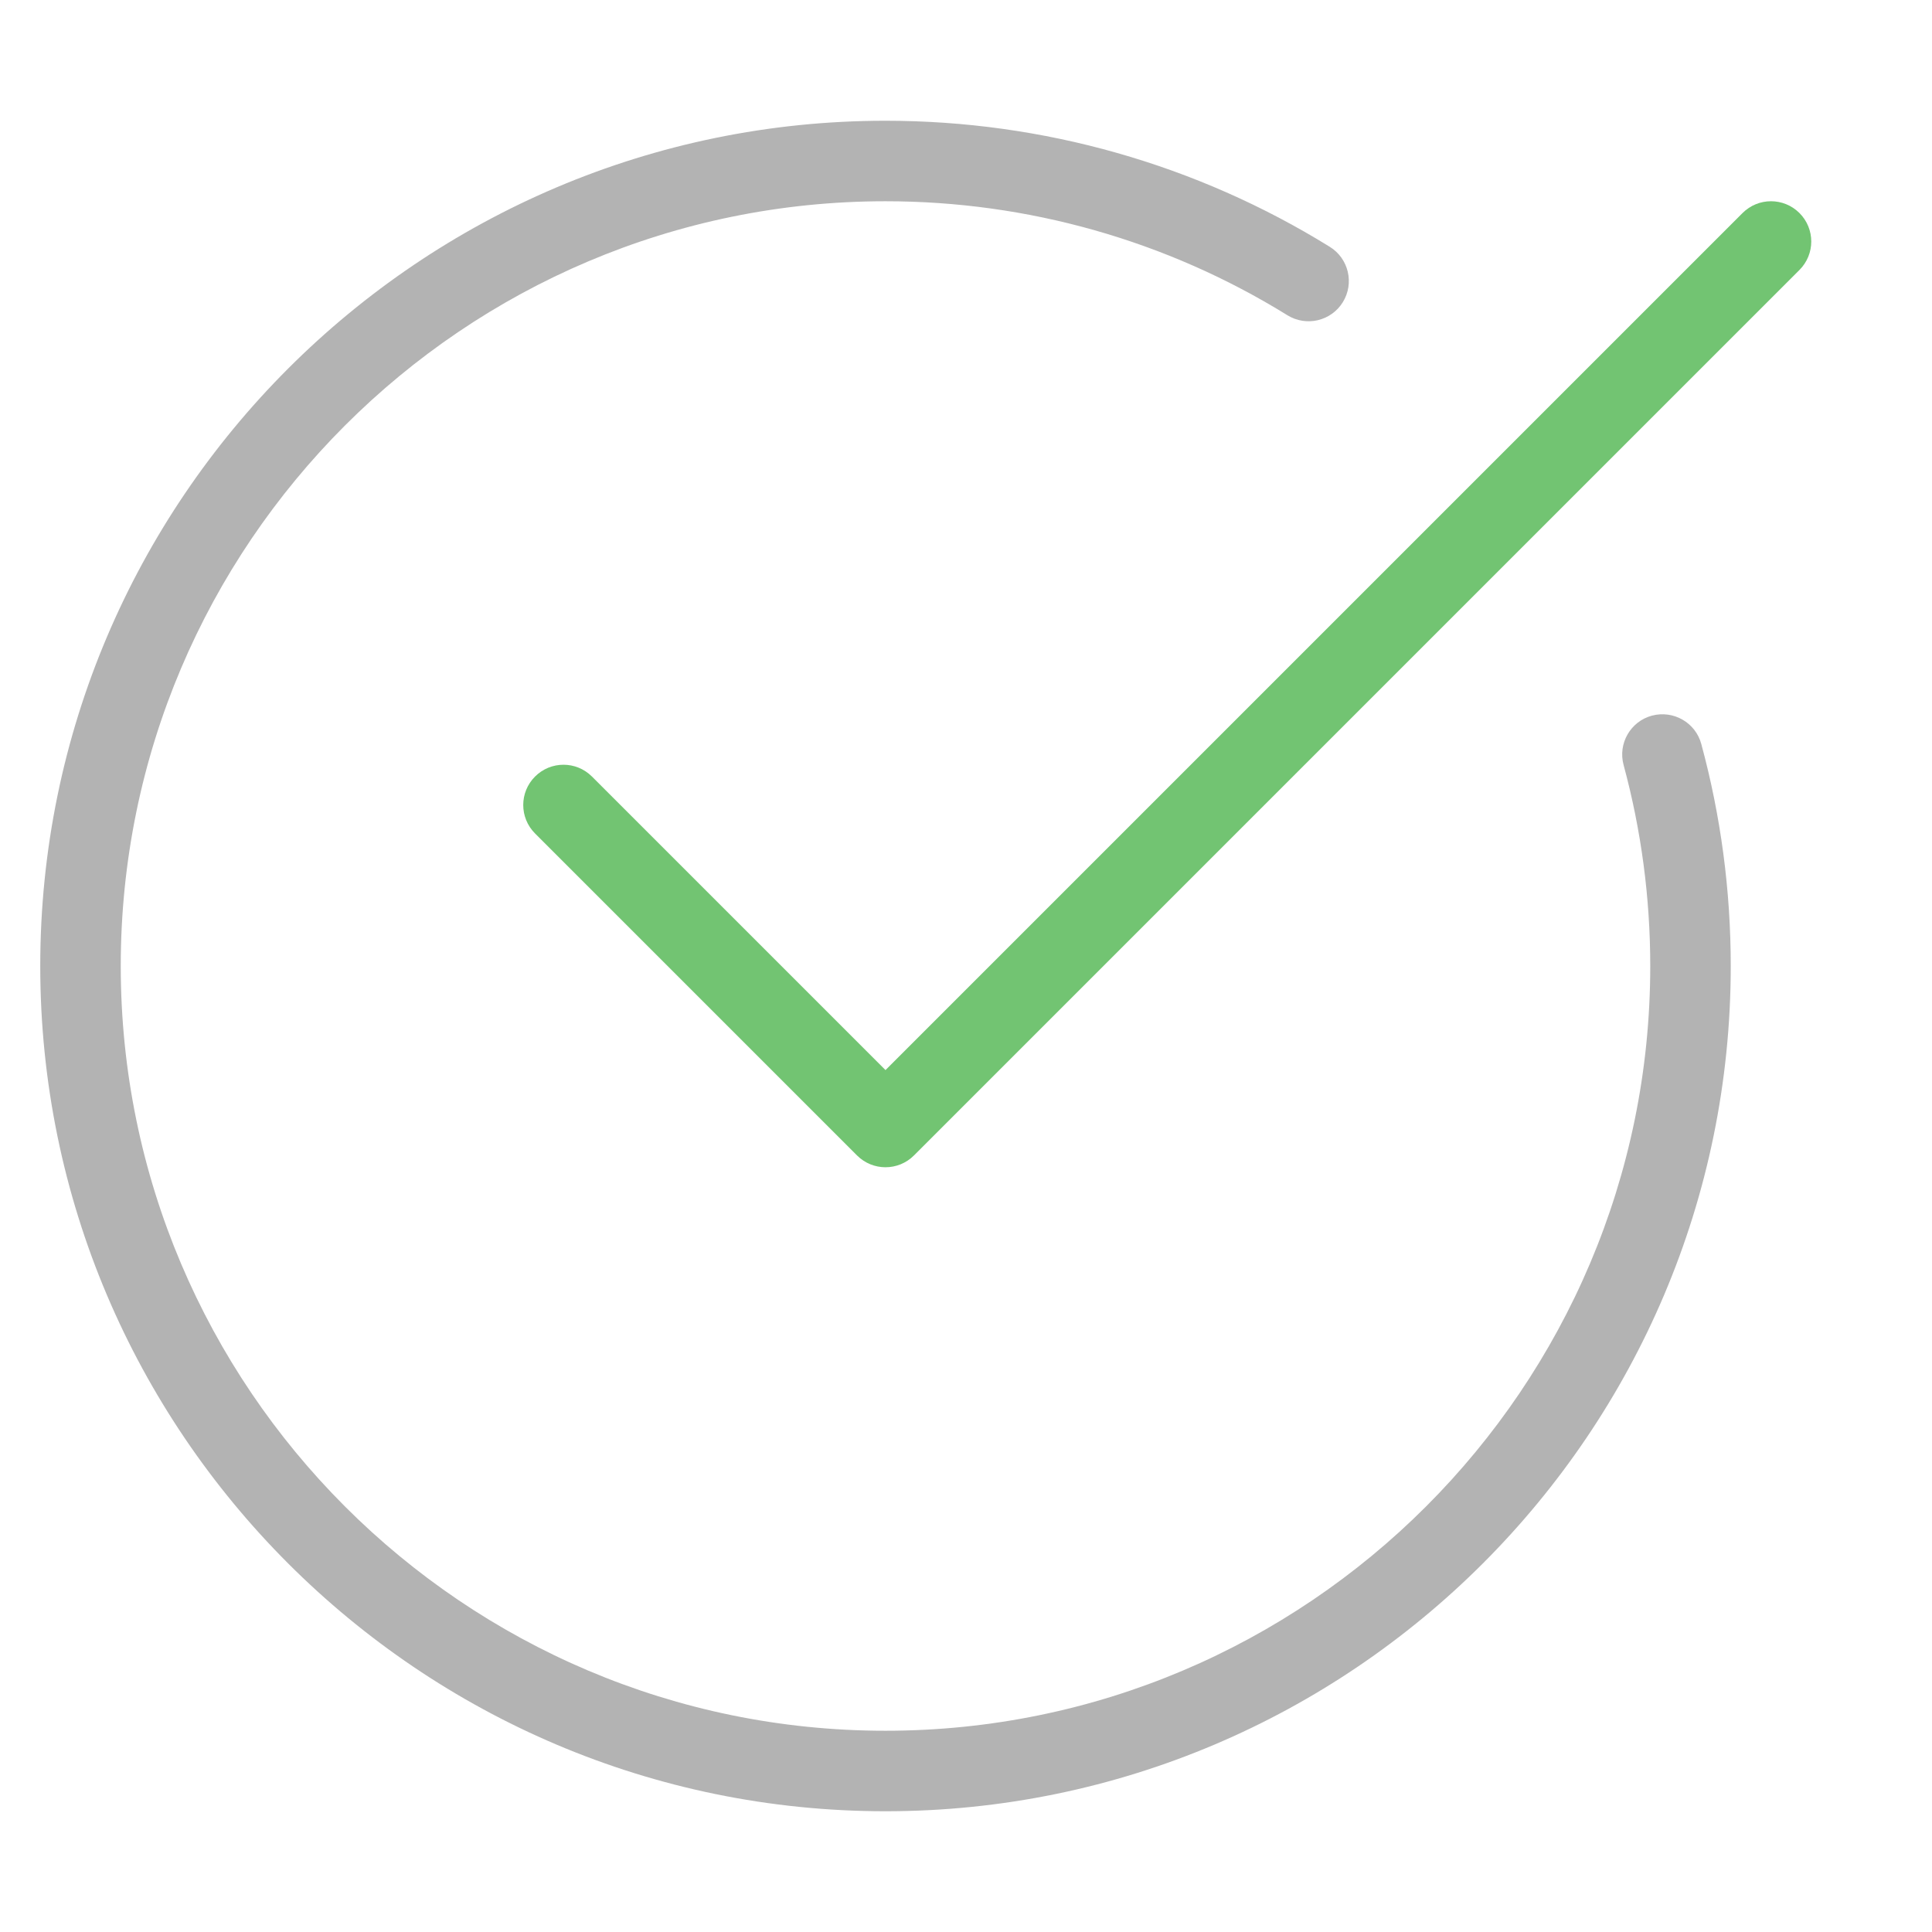
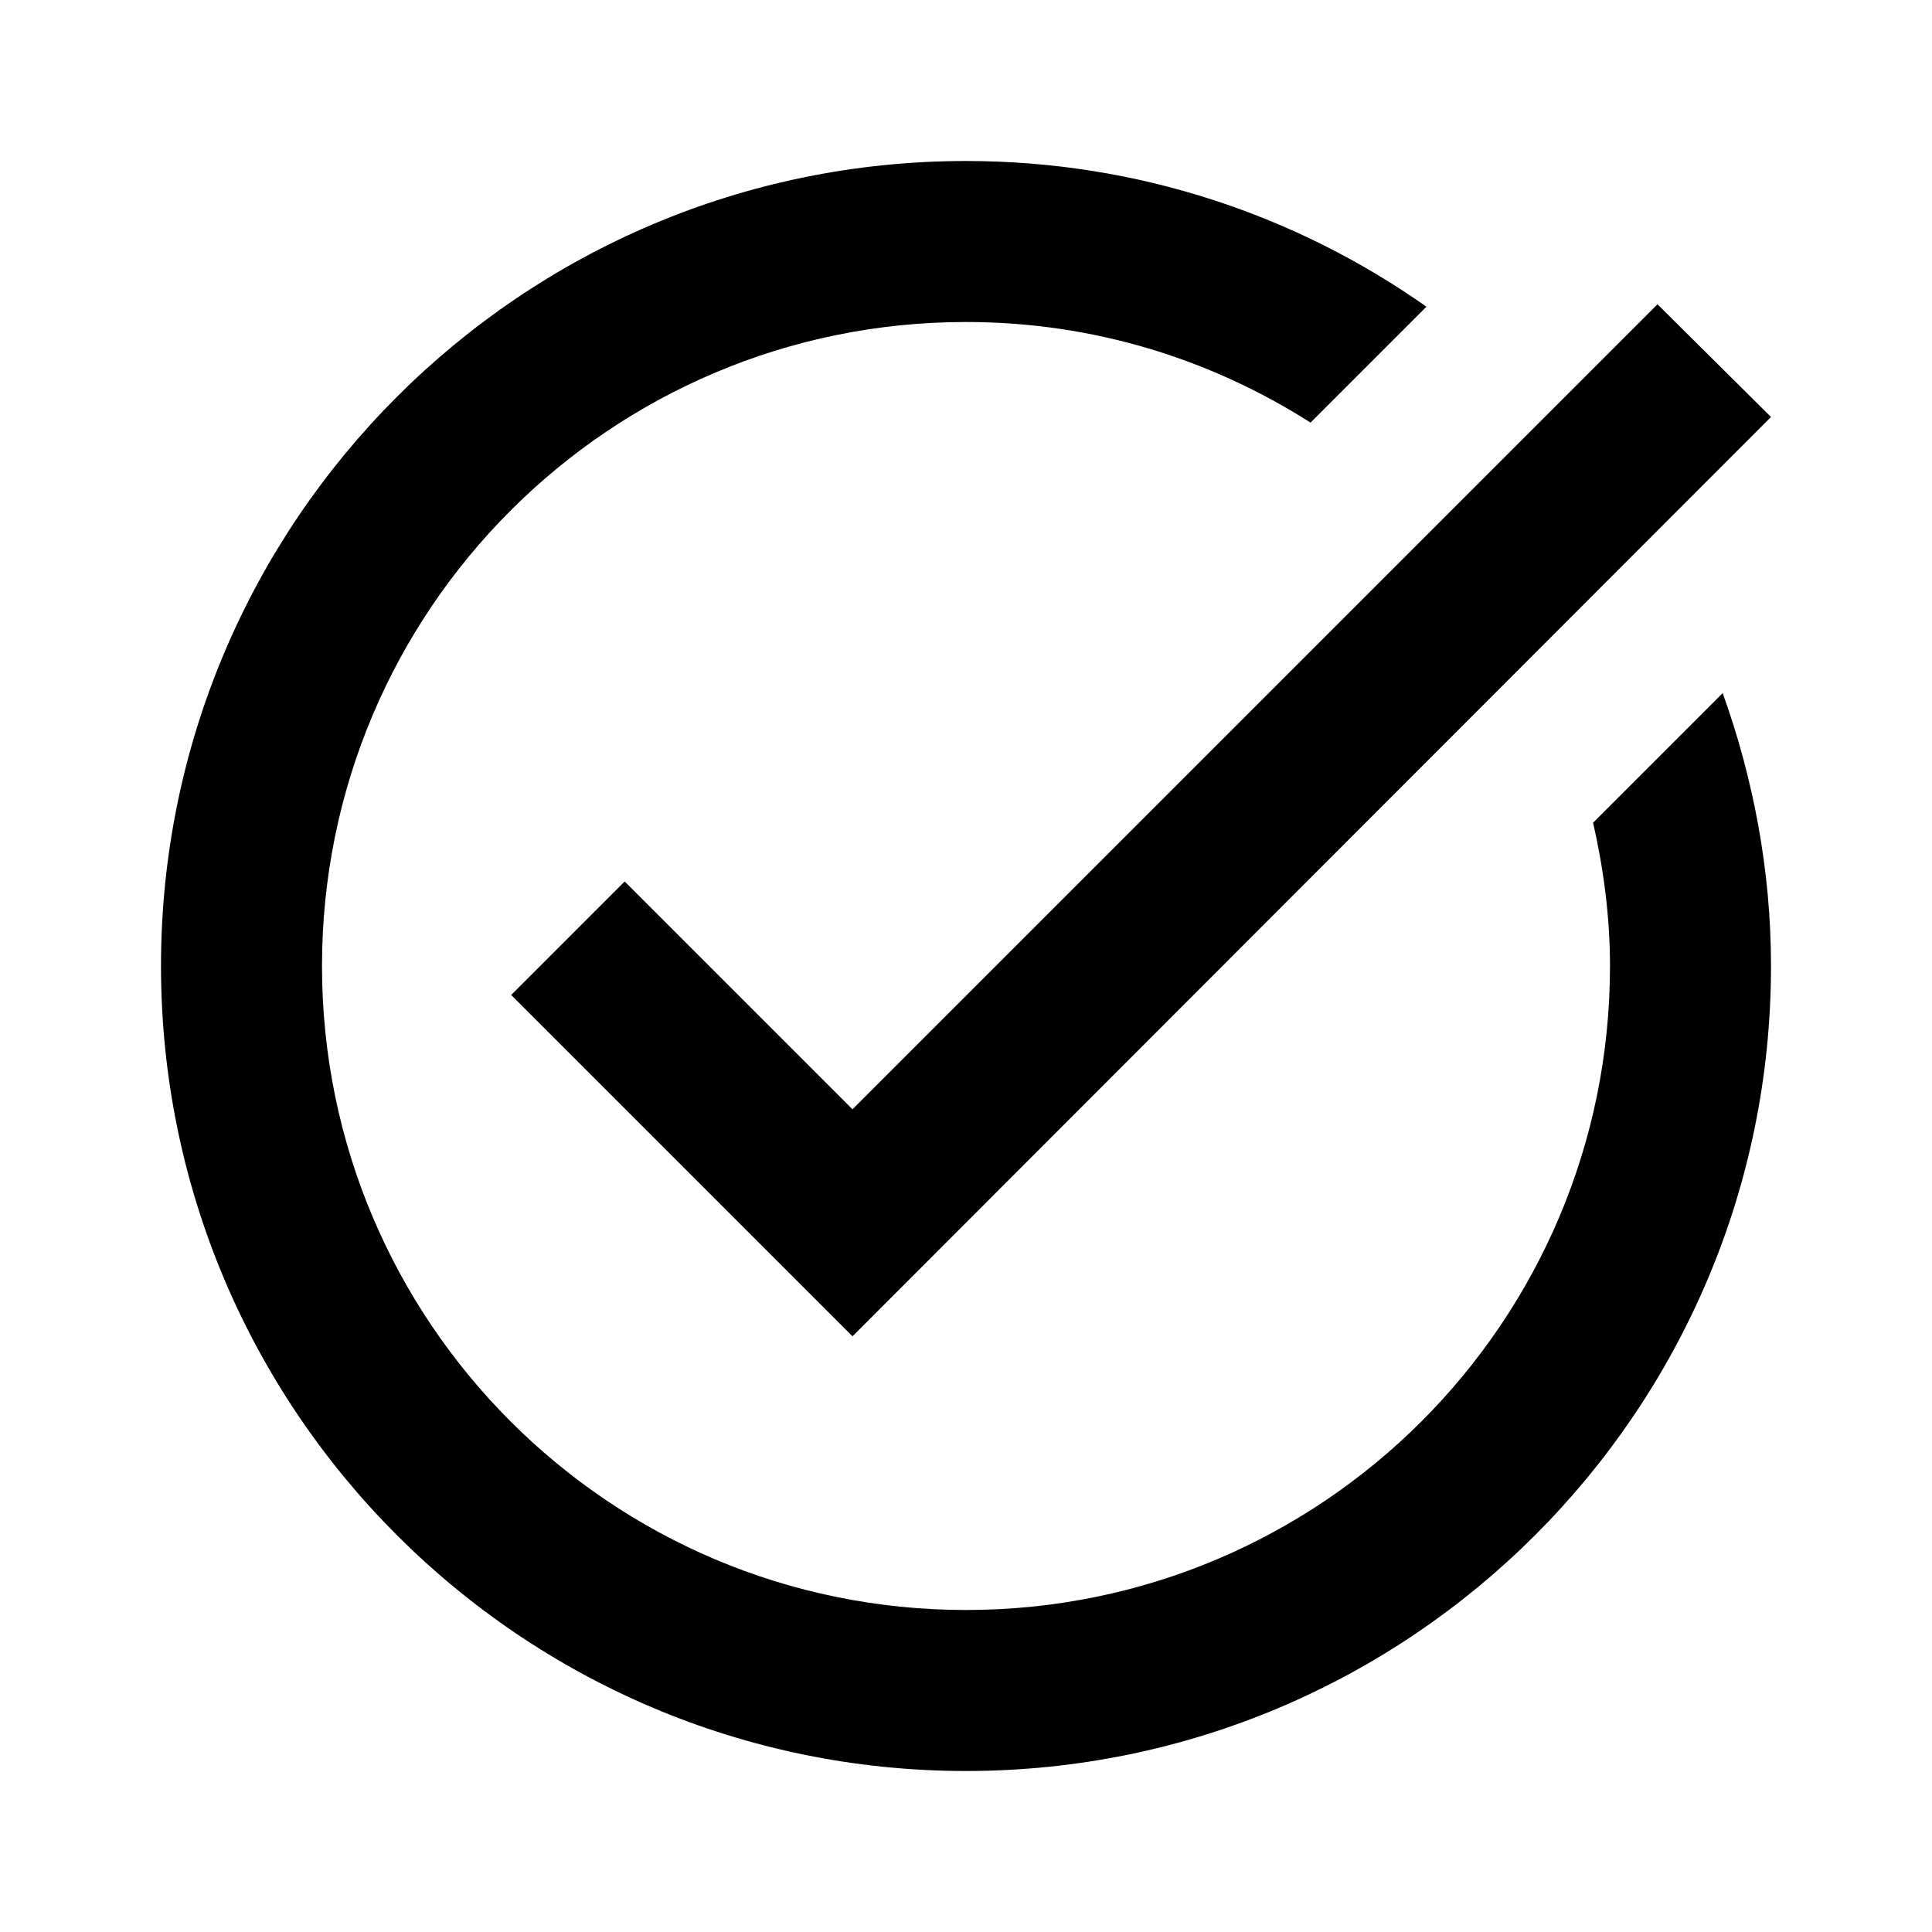
- <svg xmlns="http://www.w3.org/2000/svg" version="1.1" x="0px" y="0px" viewBox="0 0 48 48" xml:space="preserve" width="48" height="48">
-   <g class="nc-icon-wrapper">
-     <path fill="#B3B3B3" d="M22,45C10.421,45,1,35.58,1,24S10.421,3,22,3c3.912,0,7.729,1.083,11.038,3.132 c0.47,0.291,0.614,0.907,0.324,1.376c-0.291,0.47-0.907,0.614-1.377,0.324 C28.992,5.979,25.54,5,22,5C11.523,5,3,13.523,3,24s8.523,19,19,19s19-8.523,19-19 c0-1.692-0.223-3.372-0.662-4.993c-0.145-0.533,0.17-1.083,0.703-1.227 c0.534-0.142,1.083,0.171,1.227,0.704C42.754,20.275,43,22.131,43,24C43,35.58,33.579,45,22,45z" />
-     <path fill="#72C472" d="M22,29c-0.256,0-0.512-0.098-0.707-0.293l-8-8c-0.391-0.391-0.391-1.023,0-1.414 s1.023-0.391,1.414,0L22,26.586L43.293,5.293c0.391-0.391,1.023-0.391,1.414,0s0.391,1.023,0,1.414 l-22,22C22.512,28.902,22.256,29,22,29z" />
-   </g>
+ <svg xmlns="http://www.w3.org/2000/svg" enable-background="new 0 0 24 24" height="48px" viewBox="0 0 24 24" width="48px" fill="#000000">
+   <rect fill="none" height="24" width="24" />
+   <path d="M22,5.18L10.59,16.6l-4.24-4.24l1.41-1.41l2.83,2.83l10-10L22,5.18z M19.79,10.22C19.92,10.79,20,11.39,20,12 c0,4.42-3.58,8-8,8s-8-3.58-8-8c0-4.42,3.58-8,8-8c1.58,0,3.04,0.46,4.28,1.25l1.44-1.44C16.1,2.67,14.13,2,12,2C6.48,2,2,6.48,2,12 c0,5.52,4.48,10,10,10s10-4.48,10-10c0-1.19-0.22-2.33-0.6-3.39L19.79,10.22z" />
</svg>
